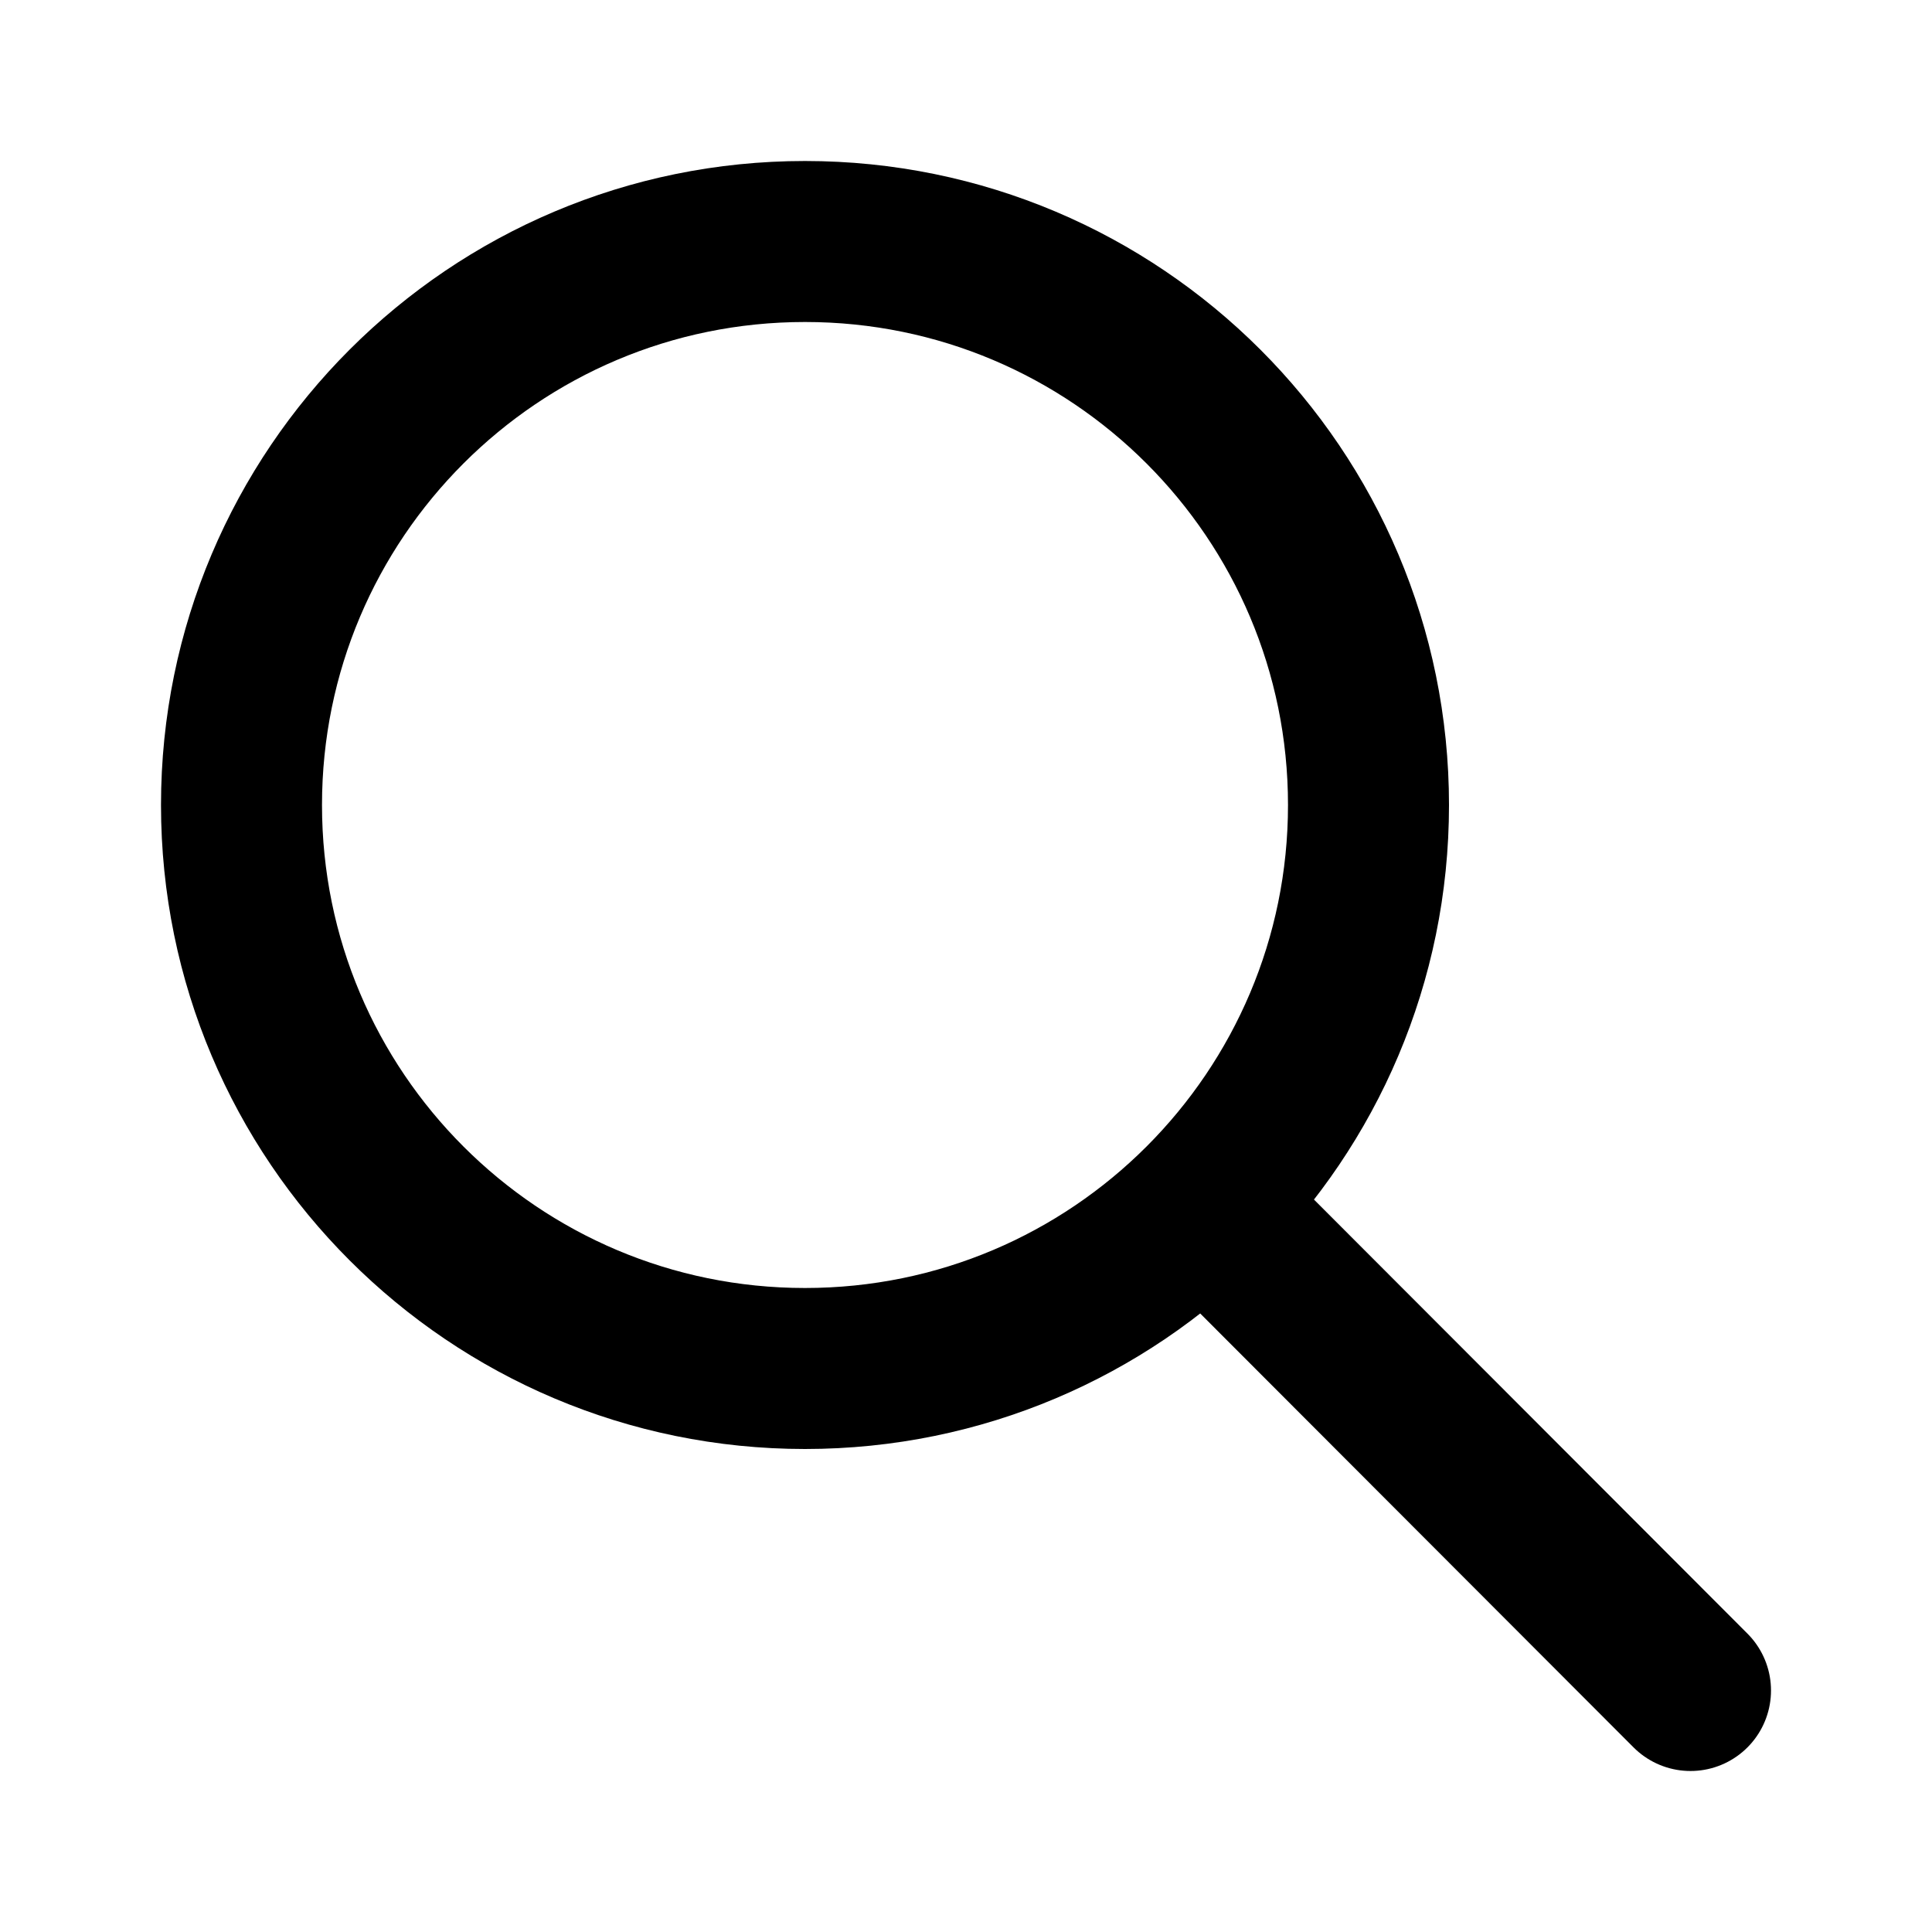
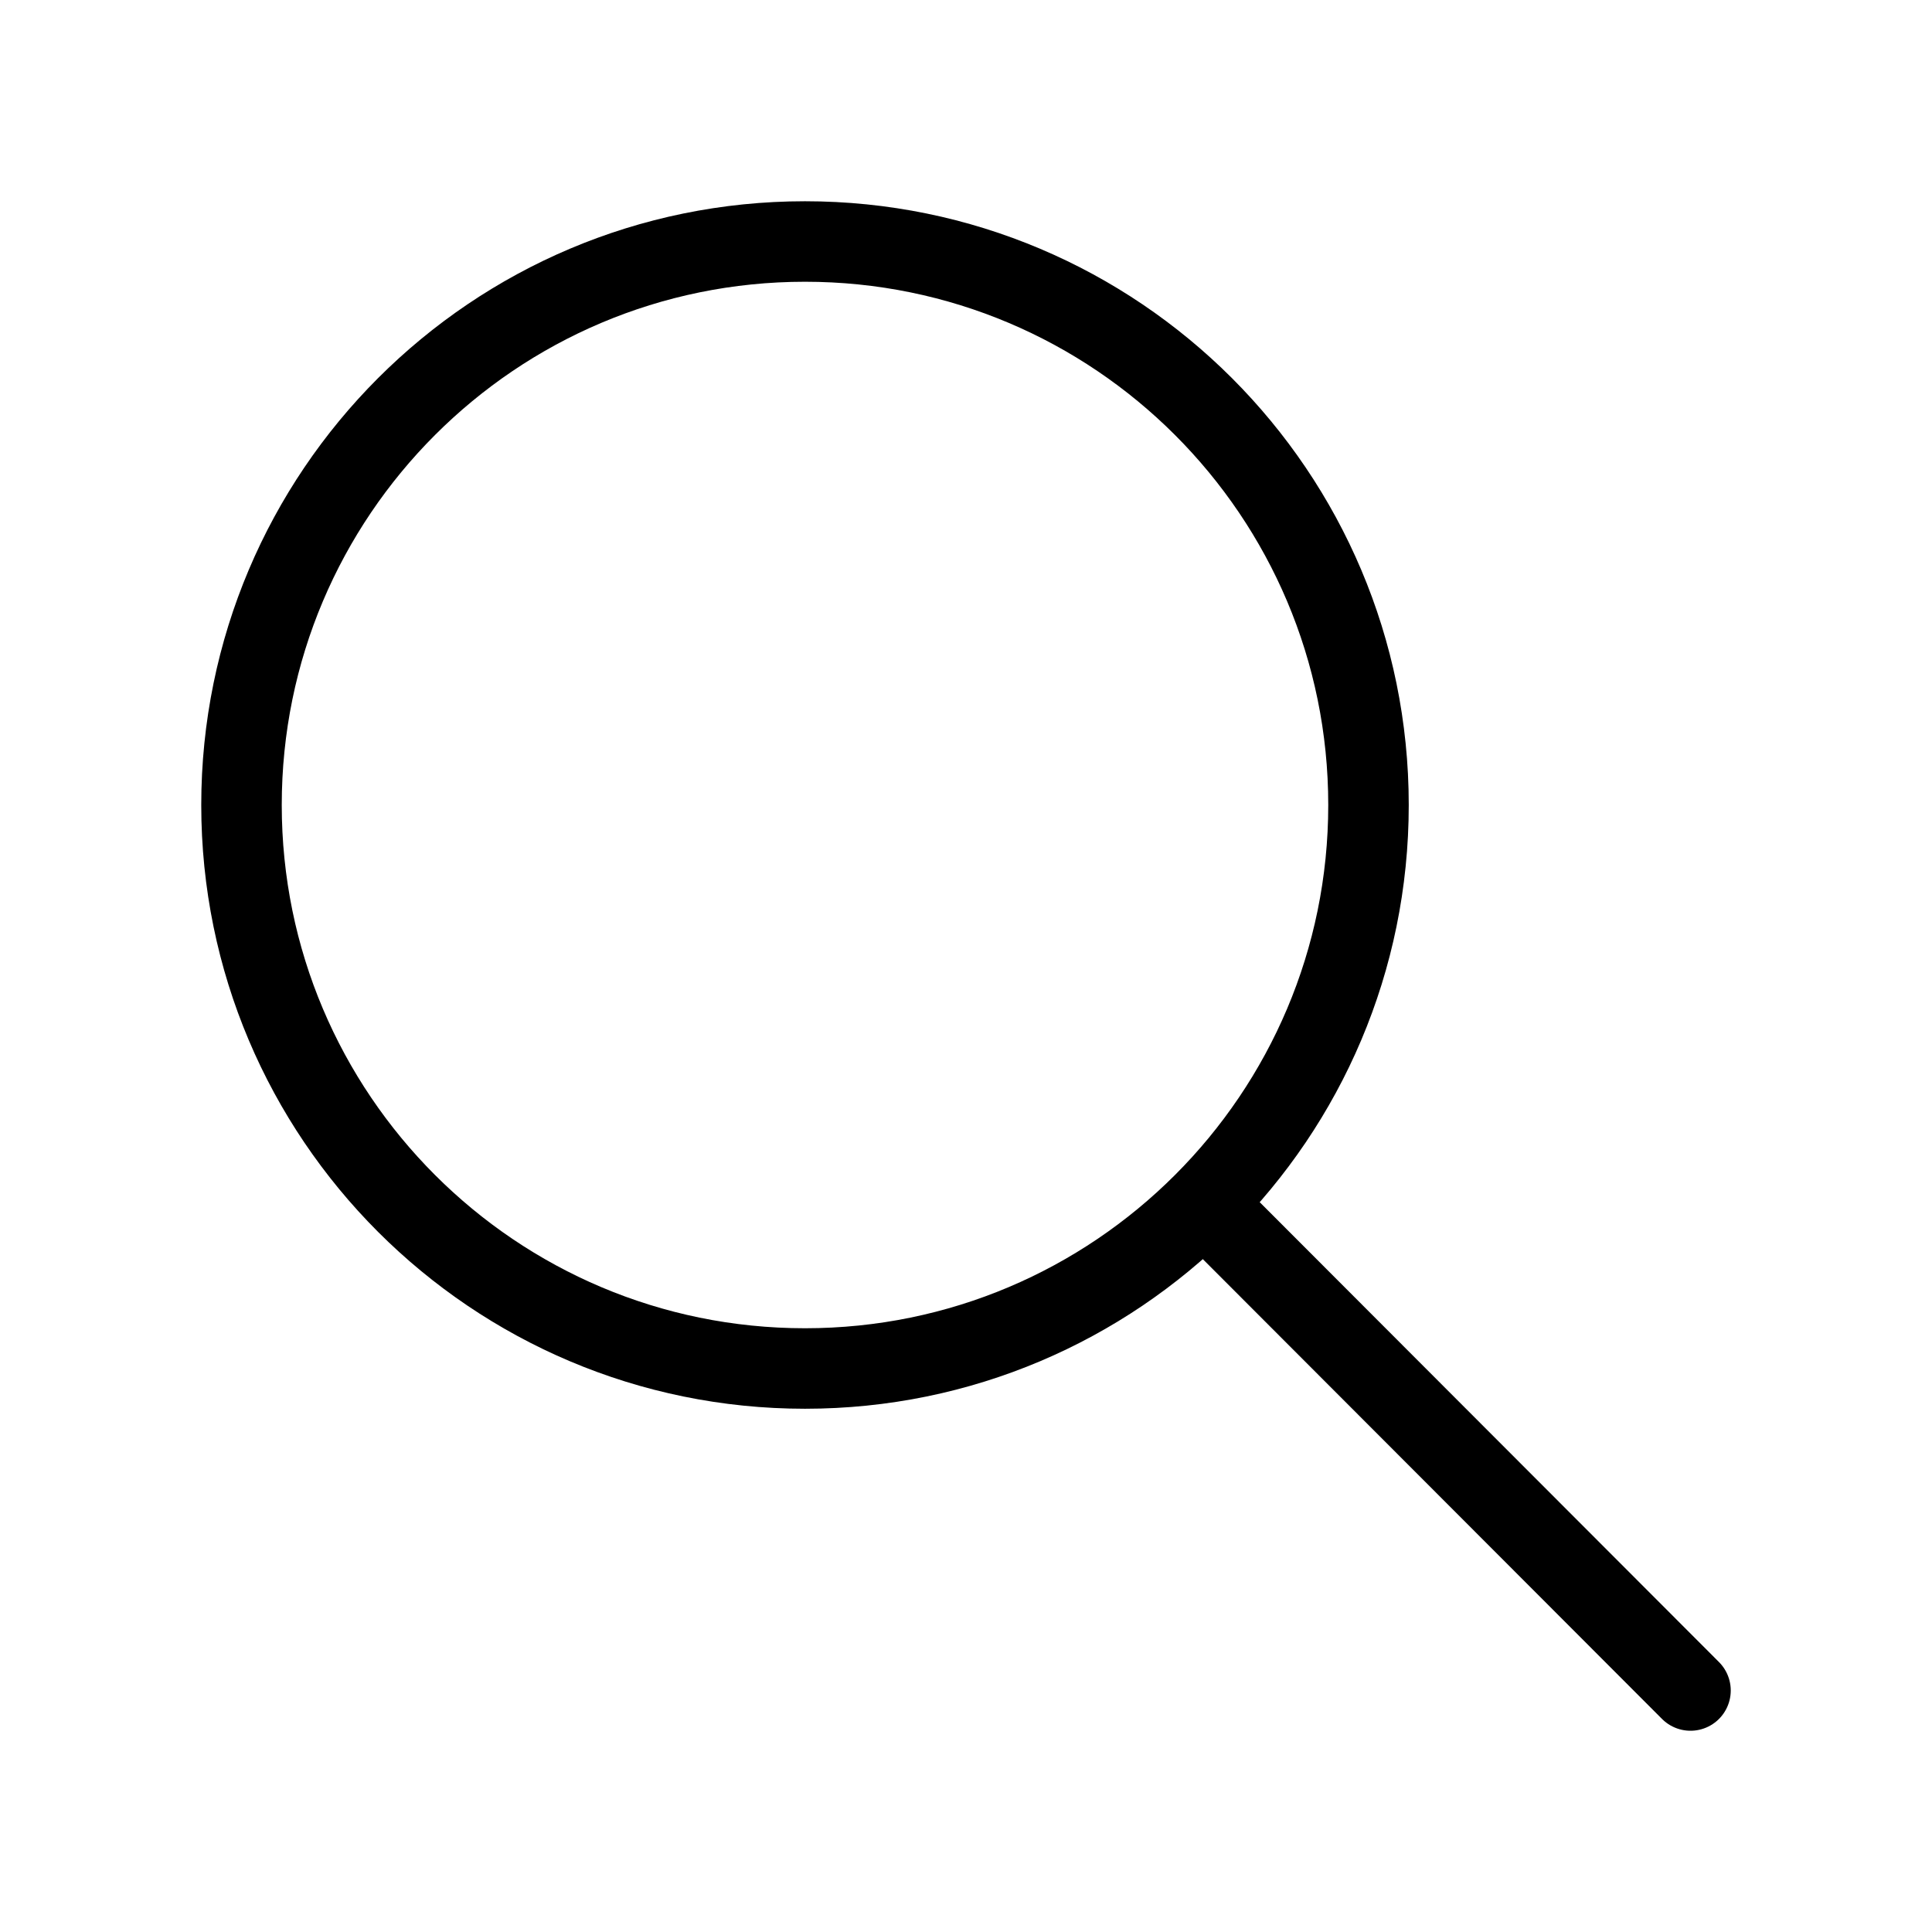
<svg xmlns="http://www.w3.org/2000/svg" width="64px" height="64px" viewBox="0 0 24 24" fill="none">
  <g id="SVGRepo_bgCarrier" stroke-width="0" />
  <g id="SVGRepo_tracerCarrier" stroke-linecap="round" stroke-linejoin="round" />
  <g id="SVGRepo_iconCarrier">
-     <path d="M14.954 14.946L21 21M17 10C17 13.866 13.866 17 10 17C6.134 17 3 13.866 3 10C3 6.134 6.134 3 10 3C13.866 3 17 6.134 17 10Z" stroke="#000000" stroke-width="2" stroke-linecap="round" stroke-linejoin="round" />
+     <path d="M14.954 14.946L21 21M17 10C17 13.866 13.866 17 10 17C6.134 17 3 13.866 3 10C3 6.134 6.134 3 10 3C13.866 3 17 6.134 17 10Z" stroke="#000000" stroke-width="1" stroke-linecap="round" stroke-linejoin="round" />
  </g>
</svg>
